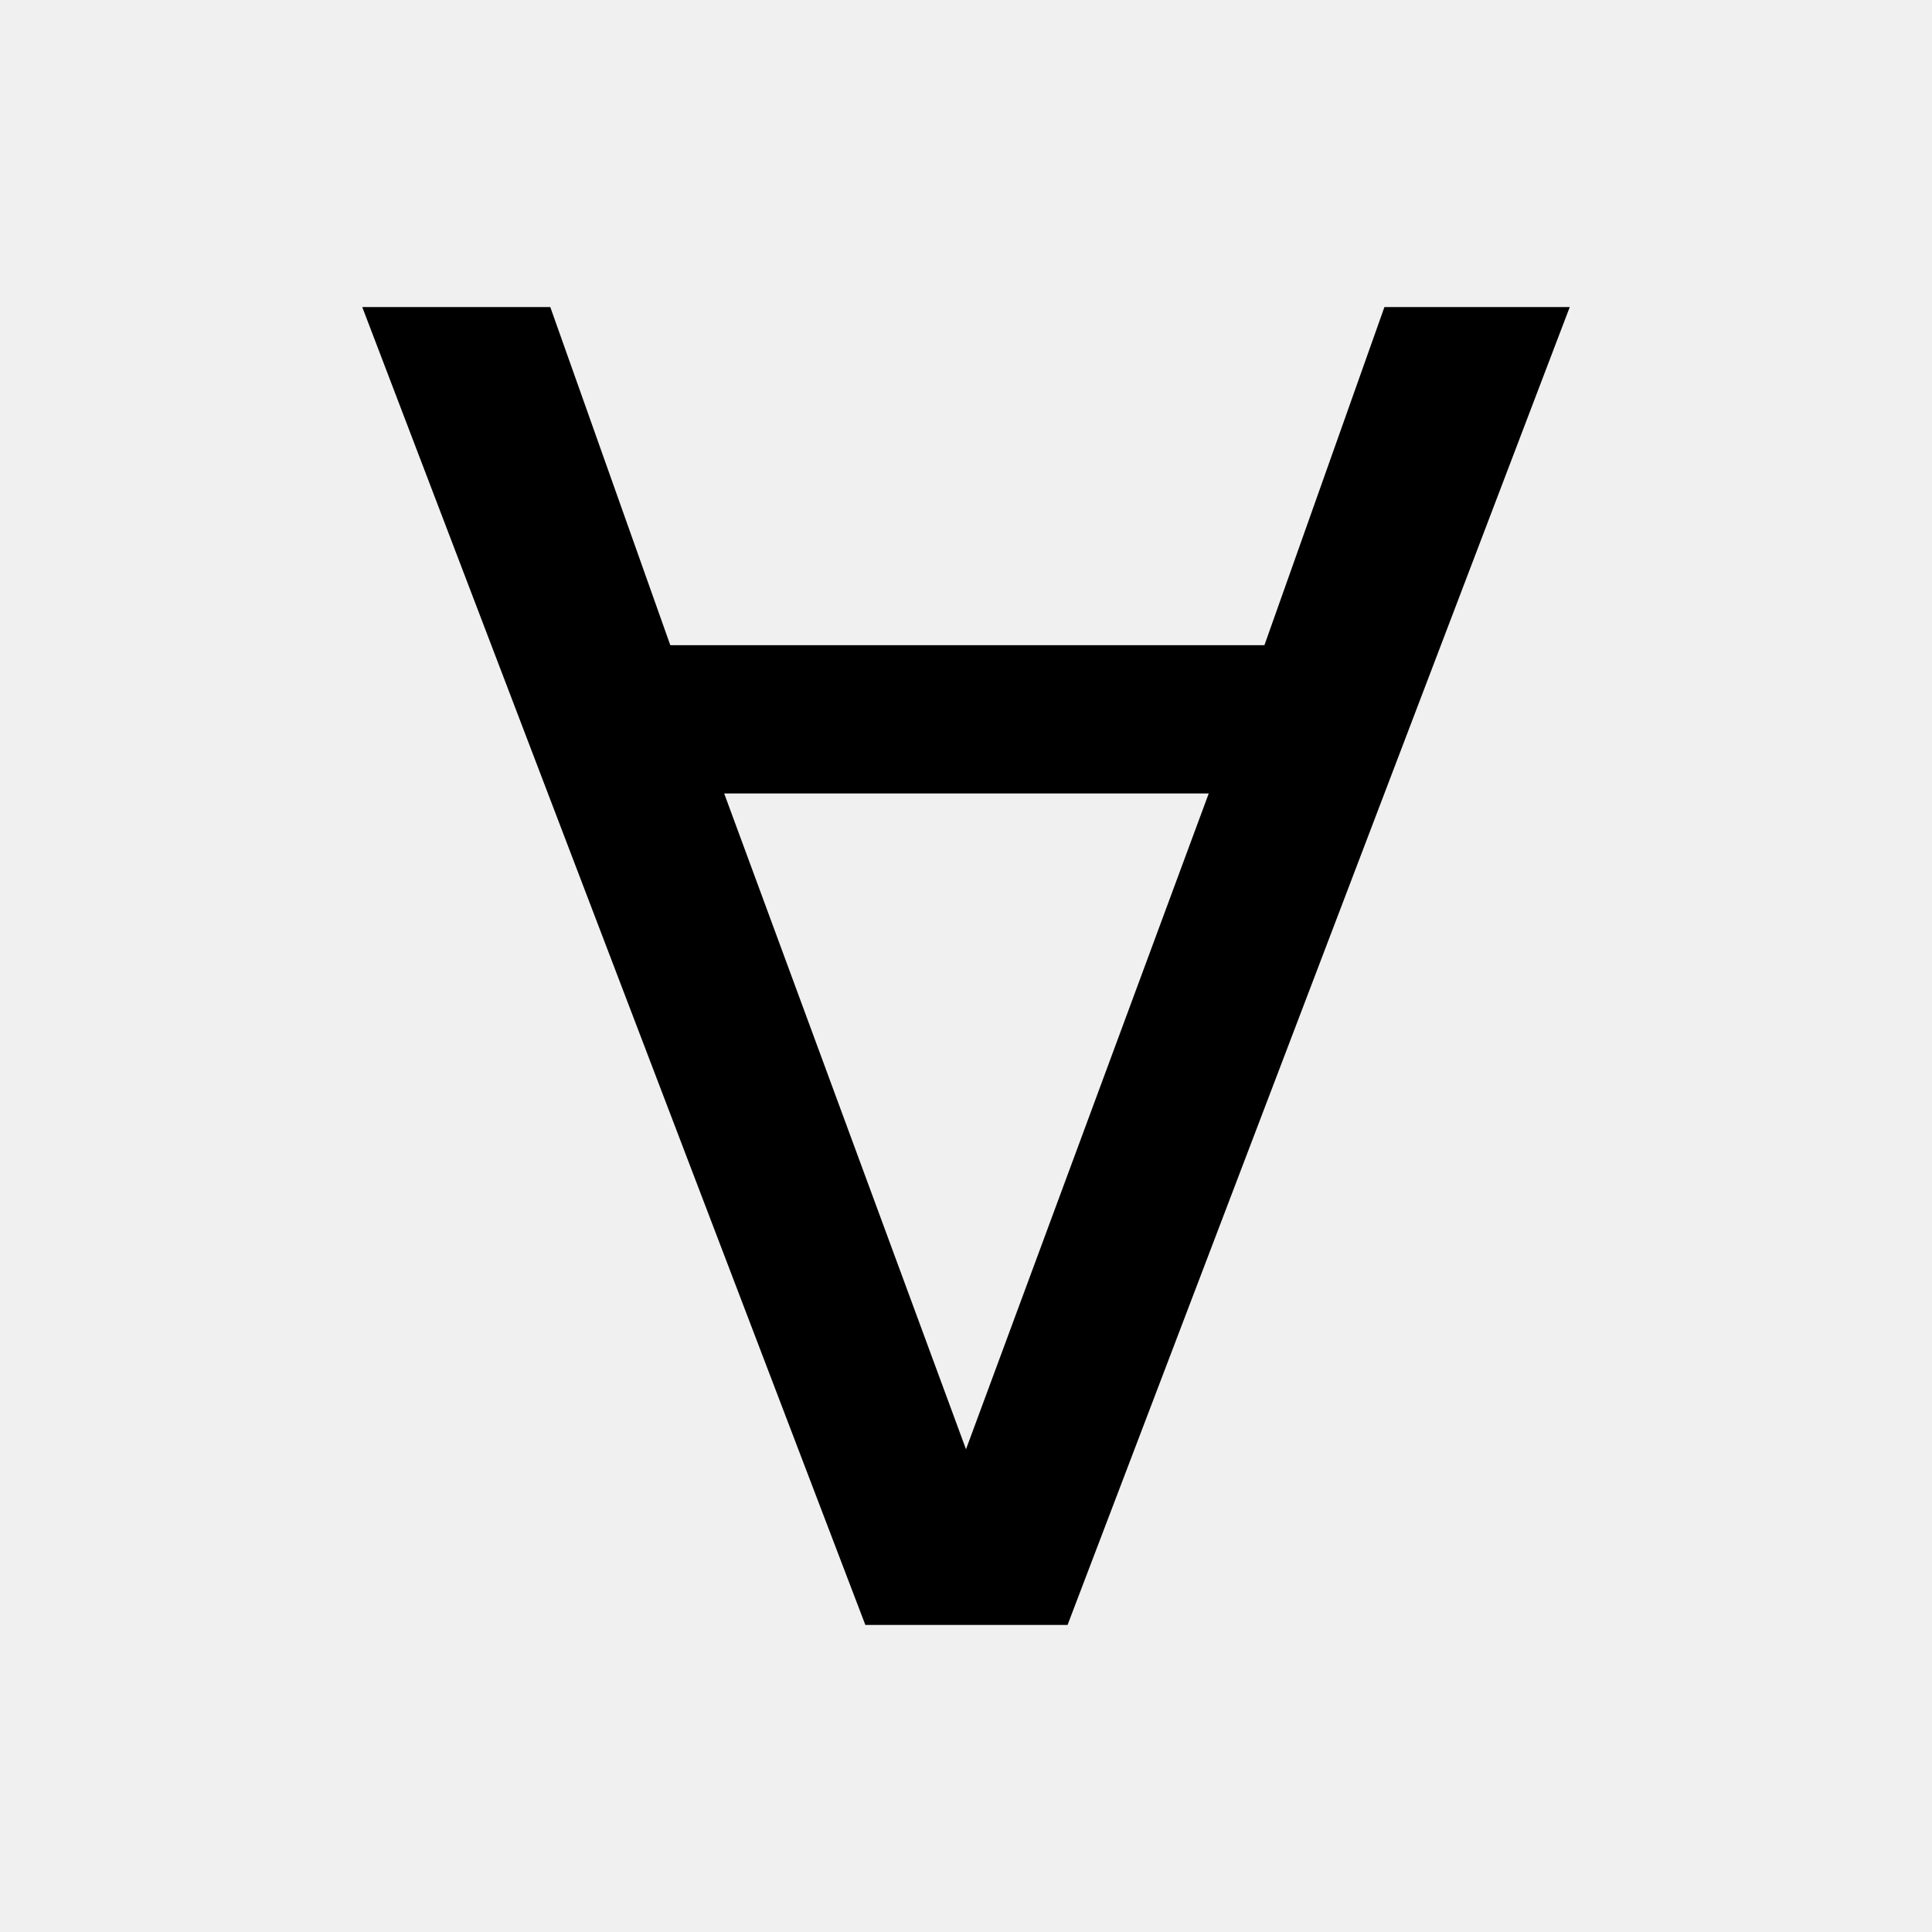
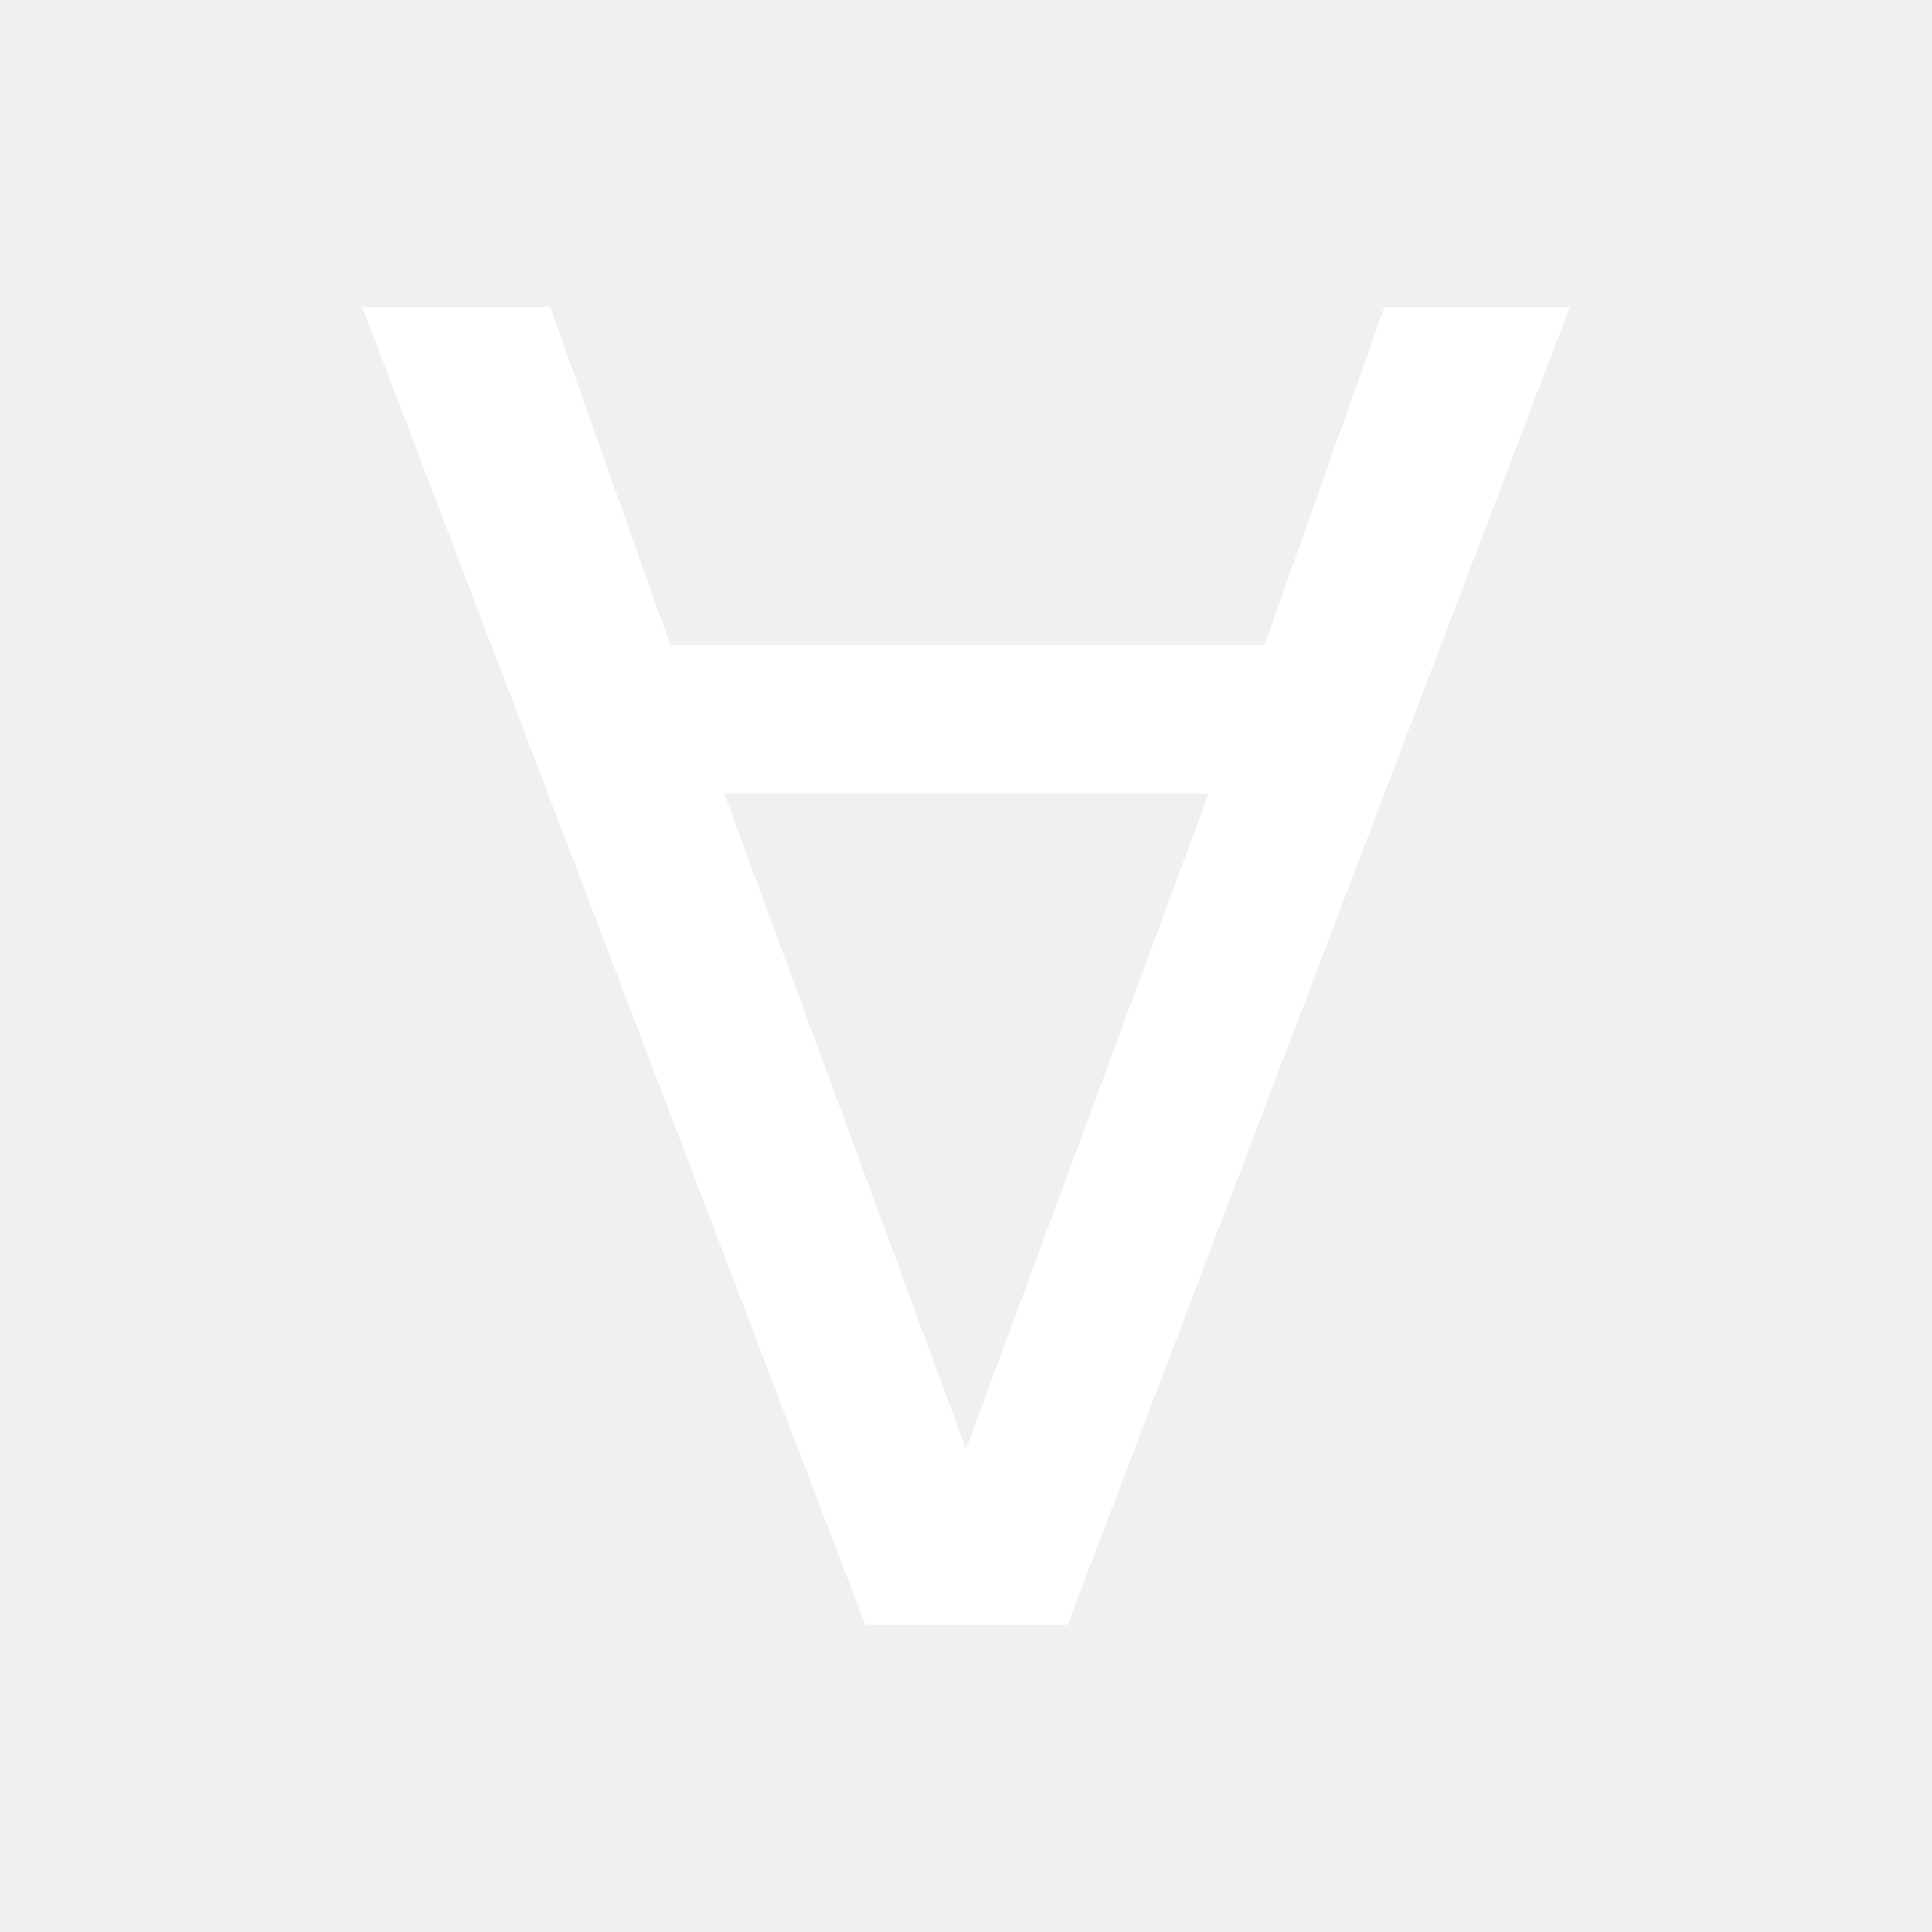
<svg xmlns="http://www.w3.org/2000/svg" width="16" height="16" viewBox="0 0 16 16" version="1.1" id="svg1908">
  <defs id="defs1902" />
  <g id="layer1" transform="translate(0,-869.3333)">
-     <g style="font-style:normal;font-weight:normal;font-size:960.214px;line-height:125%;font-family:Sans;letter-spacing:0px;word-spacing:0px;fill:#000000;fill-opacity:1;stroke:none" id="text4679" transform="matrix(0.01819009,0,0,0.01819009,-0.2617117,867.3288)">
+     <g style="font-style:normal;font-weight:normal;font-size:960.214px;line-height:125%;font-family:Sans;letter-spacing:0px;word-spacing:0px;fill:#ffffff;fill-opacity:1;stroke:none" id="text4679" transform="matrix(0.01819009,0,0,0.01819009,-0.2617117,867.3288)">
      <path d="m 270.938,250 190.875,500 h 76.719 L 729.062,250 H 658.75 L 613.219,378.281 H 387.812 L 342.281,250 Z M 408.25,434.531 H 592.094 L 500,683.344 Z" transform="matrix(1.2,0,0,1.2,-145.8125,-50)" id="path4687" />
    </g>
-     <g style="font-style:normal;font-weight:normal;font-size:960.214px;line-height:125%;font-family:Sans;letter-spacing:0px;word-spacing:0px;fill:#000000;fill-opacity:1;stroke:none" id="text4679-3" transform="matrix(1.091405,0,0,1.091405,-1804.274,-492.0824)">
+     <g style="font-style:normal;font-weight:normal;font-size:960.214px;line-height:125%;font-family:Sans;letter-spacing:0px;word-spacing:0px;fill:#ffffff;fill-opacity:1;stroke:none" id="text4679-3" transform="matrix(1.091405,0,0,1.091405,-1804.274,-492.0824)">
      <path d="m 270.938,250 190.875,500 h 76.719 L 729.062,250 H 658.75 L 613.219,378.281 H 387.812 L 342.281,250 Z M 408.25,434.531 H 592.094 L 500,683.344 Z" transform="matrix(1.2,0,0,1.2,-145.8125,-50)" id="path4687-6" />
    </g>
  </g>
</svg>
